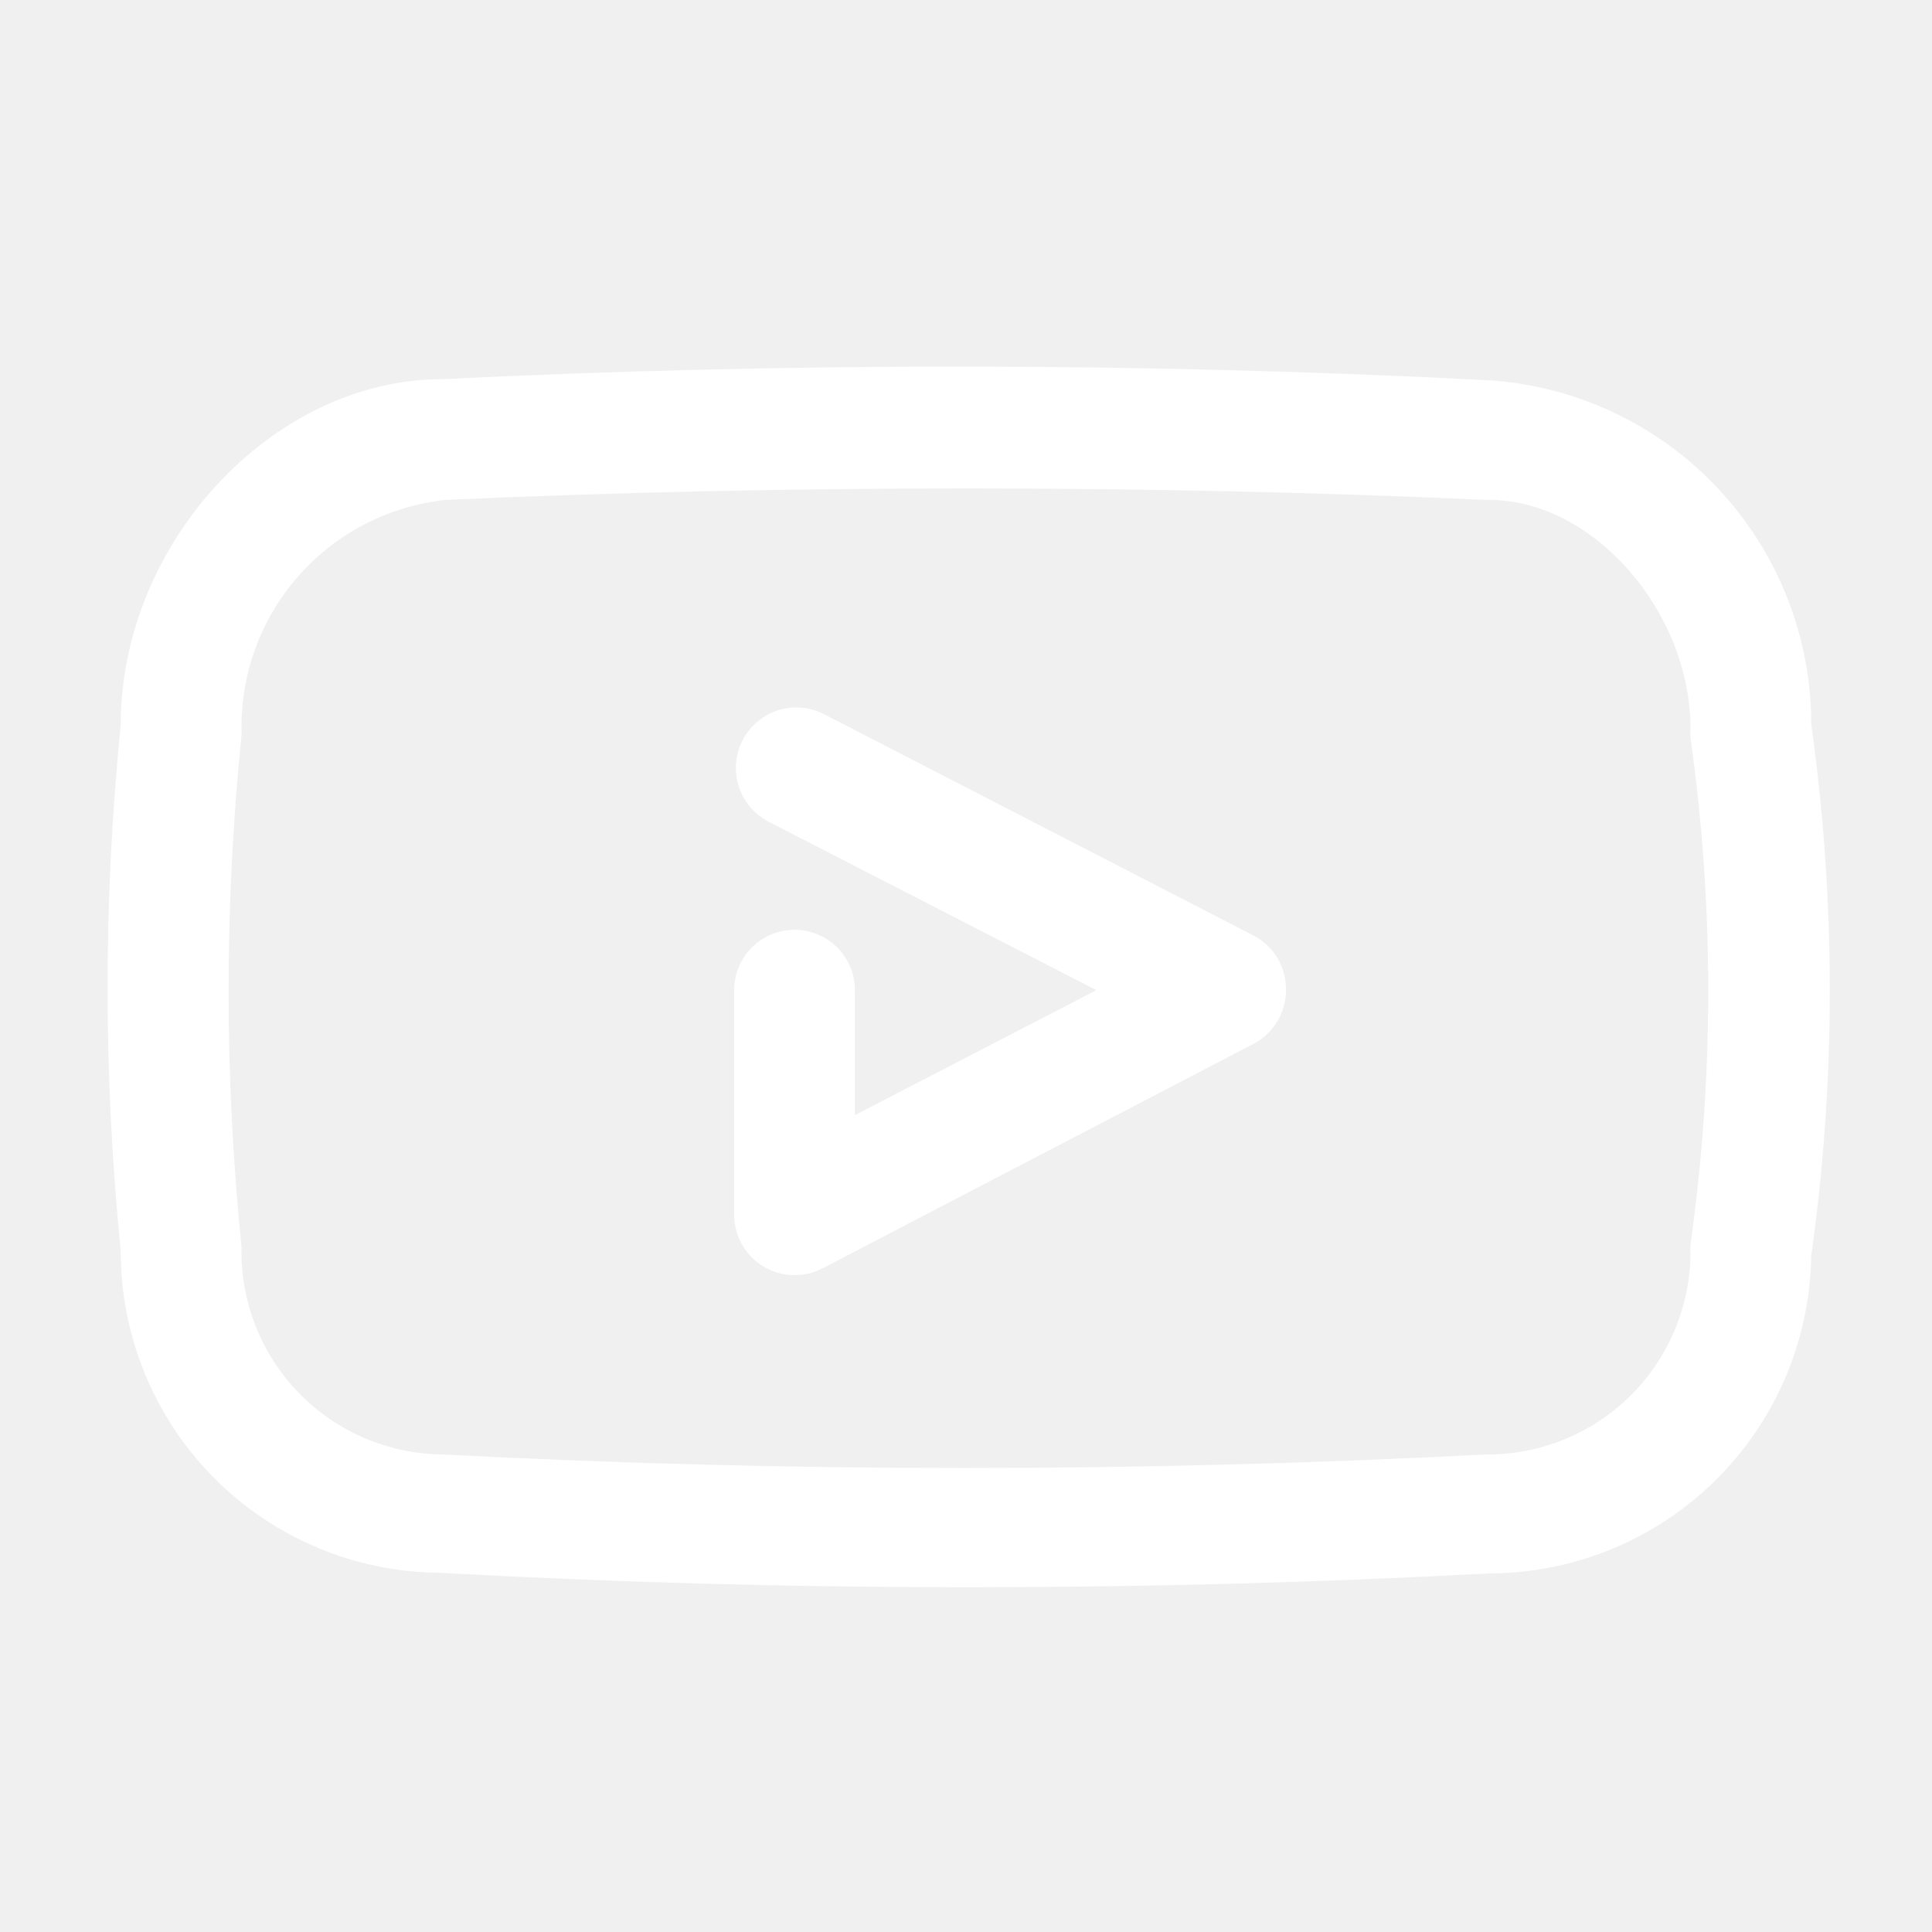
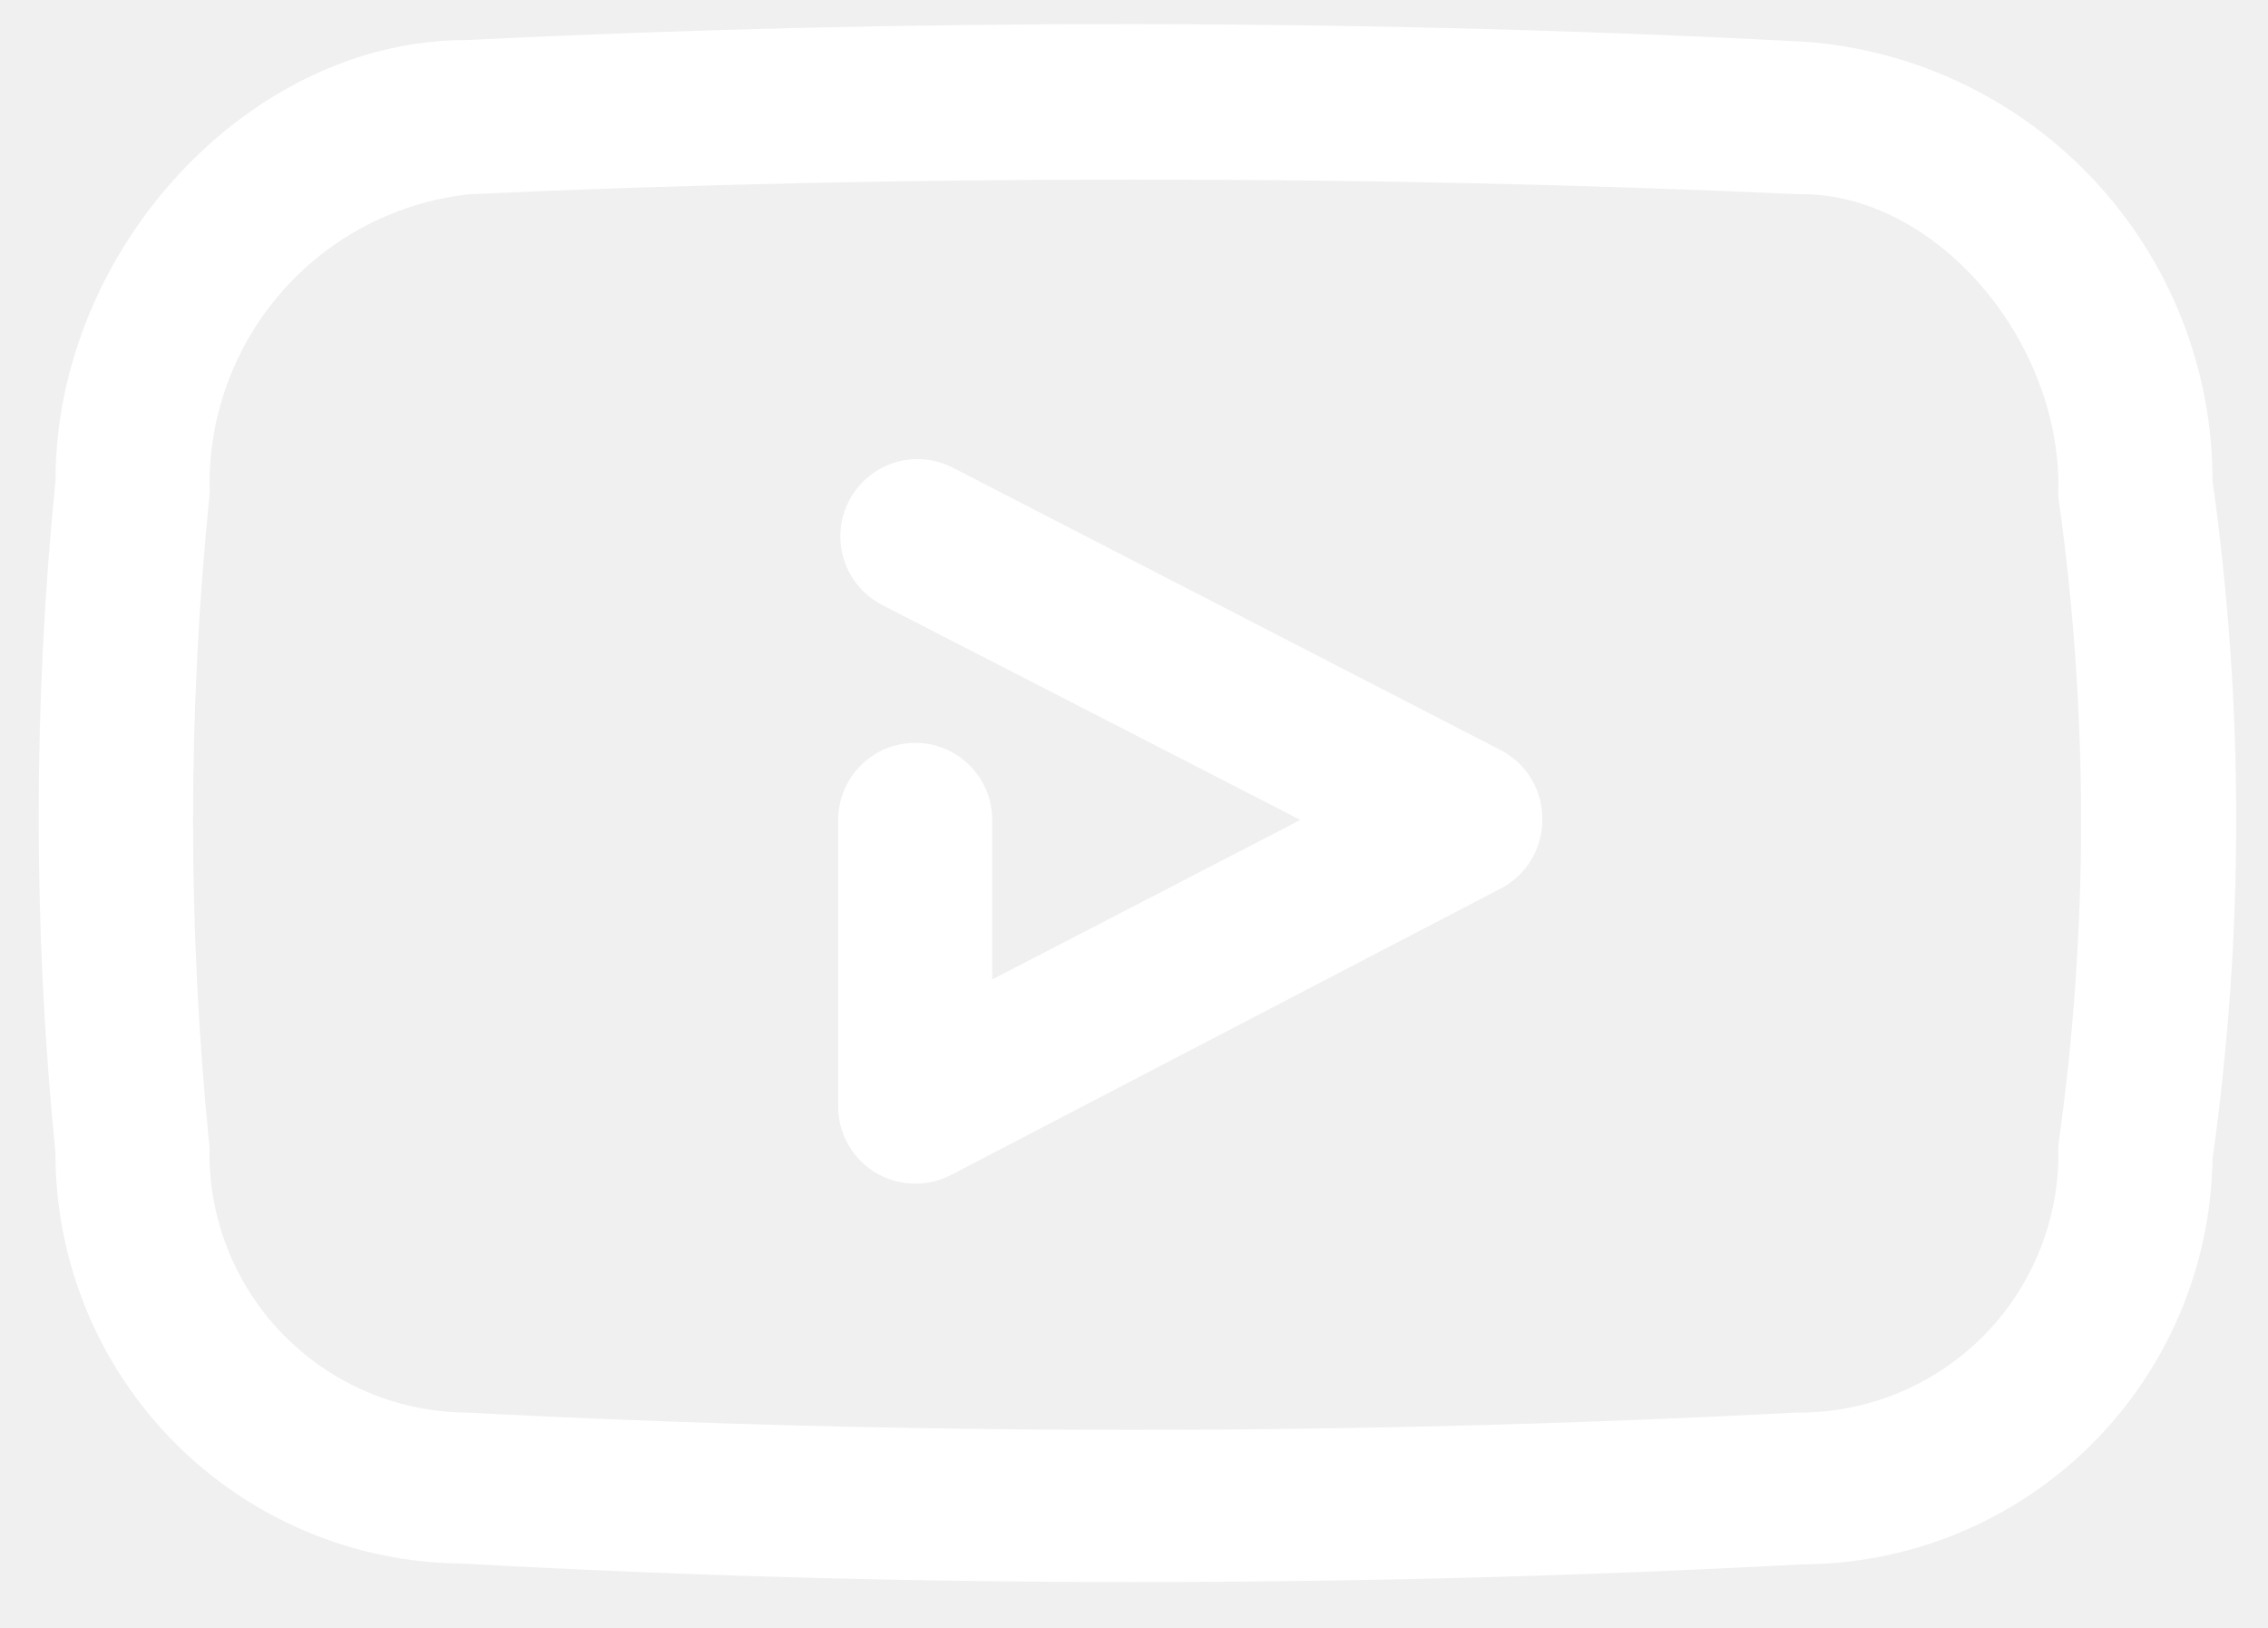
- <svg xmlns="http://www.w3.org/2000/svg" width="50" height="50" viewBox="0 0 50 50" fill="none">
-   <path d="M46.875 18.75C46.877 16.491 46.021 14.315 44.481 12.662C42.941 11.009 40.832 10.002 38.578 9.844C29.562 9.375 20.406 9.375 11.453 9.812C7.047 9.812 3.125 14.062 3.125 18.75C2.671 23.28 2.671 27.845 3.125 32.375C3.121 34.572 3.986 36.68 5.532 38.241C7.078 39.801 9.179 40.687 11.375 40.703C15.906 40.953 20.448 41.078 25 41.078C29.552 41.078 34.068 40.958 38.547 40.719C40.736 40.715 42.835 39.851 44.393 38.314C45.951 36.776 46.842 34.688 46.875 32.5C47.515 27.939 47.515 23.311 46.875 18.75ZM43.75 32.234C43.742 32.297 43.742 32.36 43.75 32.422C43.746 33.113 43.605 33.796 43.337 34.432C43.068 35.069 42.677 35.646 42.185 36.131C41.693 36.615 41.11 36.998 40.469 37.258C39.829 37.517 39.144 37.647 38.453 37.641C29.459 38.109 20.447 38.109 11.453 37.641C10.757 37.635 10.069 37.49 9.429 37.216C8.789 36.941 8.211 36.542 7.726 36.042C7.242 35.542 6.862 34.951 6.609 34.302C6.355 33.654 6.233 32.962 6.25 32.266C5.804 27.865 5.804 23.431 6.25 19.031C6.257 18.974 6.257 18.916 6.25 18.859C6.238 17.393 6.772 15.974 7.748 14.88C8.724 13.785 10.073 13.093 11.531 12.938C16 12.734 20.5 12.641 25 12.641C29.5 12.641 34 12.734 38.469 12.938H38.547C41.219 12.938 43.75 15.812 43.75 18.859C43.742 18.937 43.742 19.016 43.75 19.094C44.362 23.442 44.362 27.855 43.75 32.203V32.234Z" fill="white" />
-   <path d="M32.484 24.234L21.328 18.484C21.145 18.39 20.946 18.332 20.741 18.315C20.536 18.298 20.33 18.321 20.134 18.383C19.938 18.446 19.757 18.546 19.6 18.679C19.443 18.811 19.313 18.974 19.219 19.156C19.124 19.339 19.067 19.538 19.05 19.743C19.032 19.948 19.055 20.154 19.118 20.35C19.18 20.546 19.281 20.728 19.413 20.885C19.546 21.042 19.708 21.171 19.891 21.266L28.375 25.625L22.125 28.859V25.625C22.125 25.211 21.96 24.813 21.667 24.52C21.374 24.227 20.977 24.062 20.562 24.062C20.148 24.062 19.751 24.227 19.458 24.52C19.165 24.813 19 25.211 19 25.625V31.438C19 31.852 19.165 32.249 19.458 32.542C19.751 32.835 20.148 33 20.562 33C20.812 33.001 21.059 32.942 21.281 32.828L32.438 27.016C32.692 26.884 32.906 26.684 33.055 26.439C33.203 26.193 33.282 25.912 33.281 25.625C33.286 25.343 33.215 25.064 33.075 24.82C32.934 24.575 32.73 24.373 32.484 24.234Z" fill="white" />
+ <svg xmlns="http://www.w3.org/2000/svg" width="46" height="33" viewBox="0 0 46 33" fill="none">
+   <path d="M44.875 9.75C44.877 7.491 44.021 5.315 42.481 3.662C40.941 2.009 38.832 1.002 36.578 0.844C27.562 0.375 18.406 0.375 9.453 0.812C5.047 0.812 1.125 5.062 1.125 9.75C0.671 14.28 0.671 18.845 1.125 23.375C1.121 25.572 1.986 27.68 3.532 29.241C5.078 30.801 7.179 31.687 9.375 31.703C13.906 31.953 18.448 32.078 23 32.078C27.552 32.078 32.068 31.958 36.547 31.719C38.736 31.715 40.835 30.851 42.393 29.314C43.951 27.776 44.842 25.688 44.875 23.5C45.515 18.939 45.515 14.311 44.875 9.75ZM41.75 23.234C41.742 23.297 41.742 23.36 41.75 23.422C41.746 24.113 41.605 24.796 41.337 25.432C41.068 26.069 40.677 26.646 40.185 27.131C39.693 27.615 39.11 27.998 38.469 28.258C37.829 28.517 37.144 28.647 36.453 28.641C27.459 29.109 18.447 29.109 9.453 28.641C8.757 28.635 8.069 28.49 7.429 28.216C6.789 27.941 6.211 27.543 5.726 27.042C5.242 26.542 4.862 25.951 4.609 25.302C4.355 24.654 4.233 23.962 4.25 23.266C3.804 18.865 3.804 14.431 4.25 10.031C4.257 9.974 4.257 9.916 4.25 9.859C4.238 8.393 4.772 6.974 5.748 5.879C6.724 4.785 8.073 4.093 9.531 3.937C14 3.734 18.5 3.641 23 3.641C27.5 3.641 32 3.734 36.469 3.937H36.547C39.219 3.937 41.75 6.812 41.75 9.859C41.742 9.937 41.742 10.016 41.75 10.094C42.362 14.442 42.362 18.855 41.75 23.203V23.234Z" fill="white" />
+   <path d="M30.484 15.234L19.328 9.484C19.145 9.39 18.946 9.332 18.741 9.315C18.536 9.298 18.33 9.321 18.134 9.383C17.938 9.446 17.757 9.546 17.6 9.679C17.443 9.811 17.313 9.974 17.219 10.156C17.124 10.339 17.067 10.538 17.05 10.743C17.032 10.948 17.055 11.154 17.118 11.35C17.18 11.546 17.281 11.728 17.413 11.885C17.546 12.042 17.708 12.171 17.891 12.266L26.375 16.625L20.125 19.859V16.625C20.125 16.211 19.96 15.813 19.667 15.52C19.374 15.227 18.977 15.062 18.562 15.062C18.148 15.062 17.751 15.227 17.458 15.52C17.165 15.813 17 16.211 17 16.625V22.438C17 22.852 17.165 23.249 17.458 23.542C17.751 23.835 18.148 24 18.562 24C18.812 24.001 19.059 23.942 19.281 23.828L30.438 18.016C30.692 17.884 30.906 17.684 31.055 17.439C31.203 17.193 31.282 16.912 31.281 16.625C31.286 16.343 31.215 16.064 31.075 15.82C30.934 15.575 30.73 15.373 30.484 15.234Z" fill="white" />
</svg>
